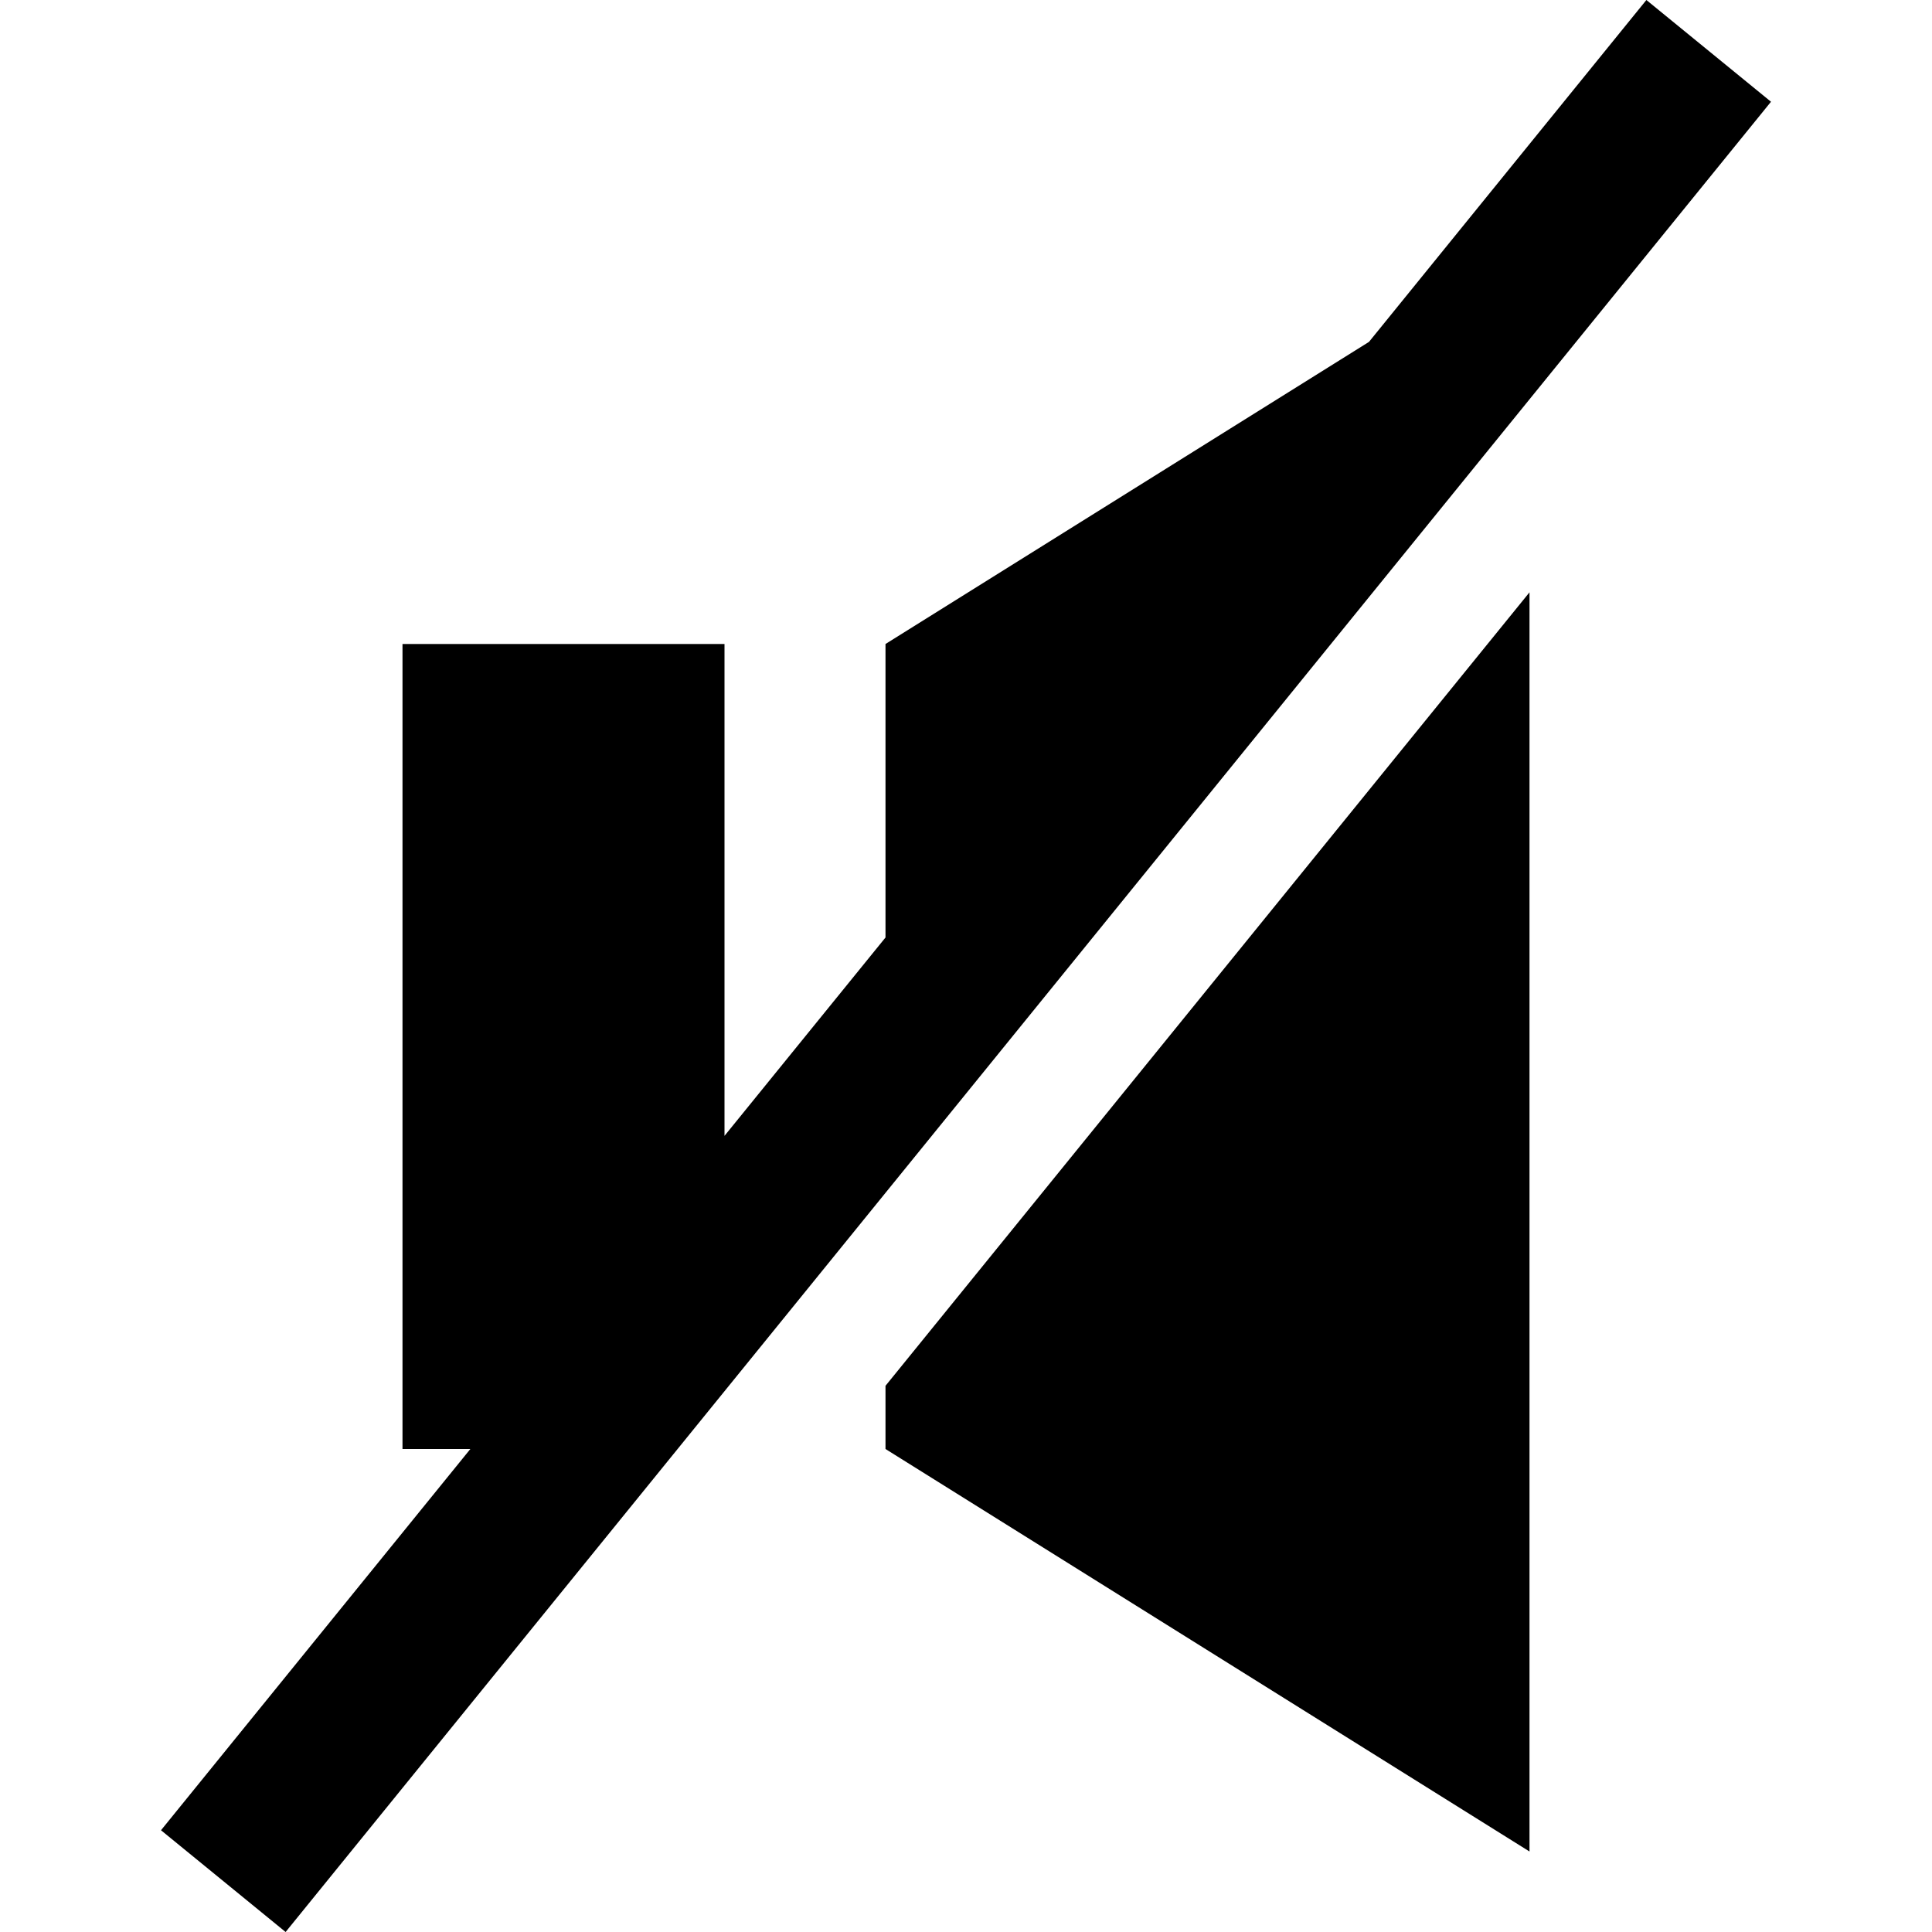
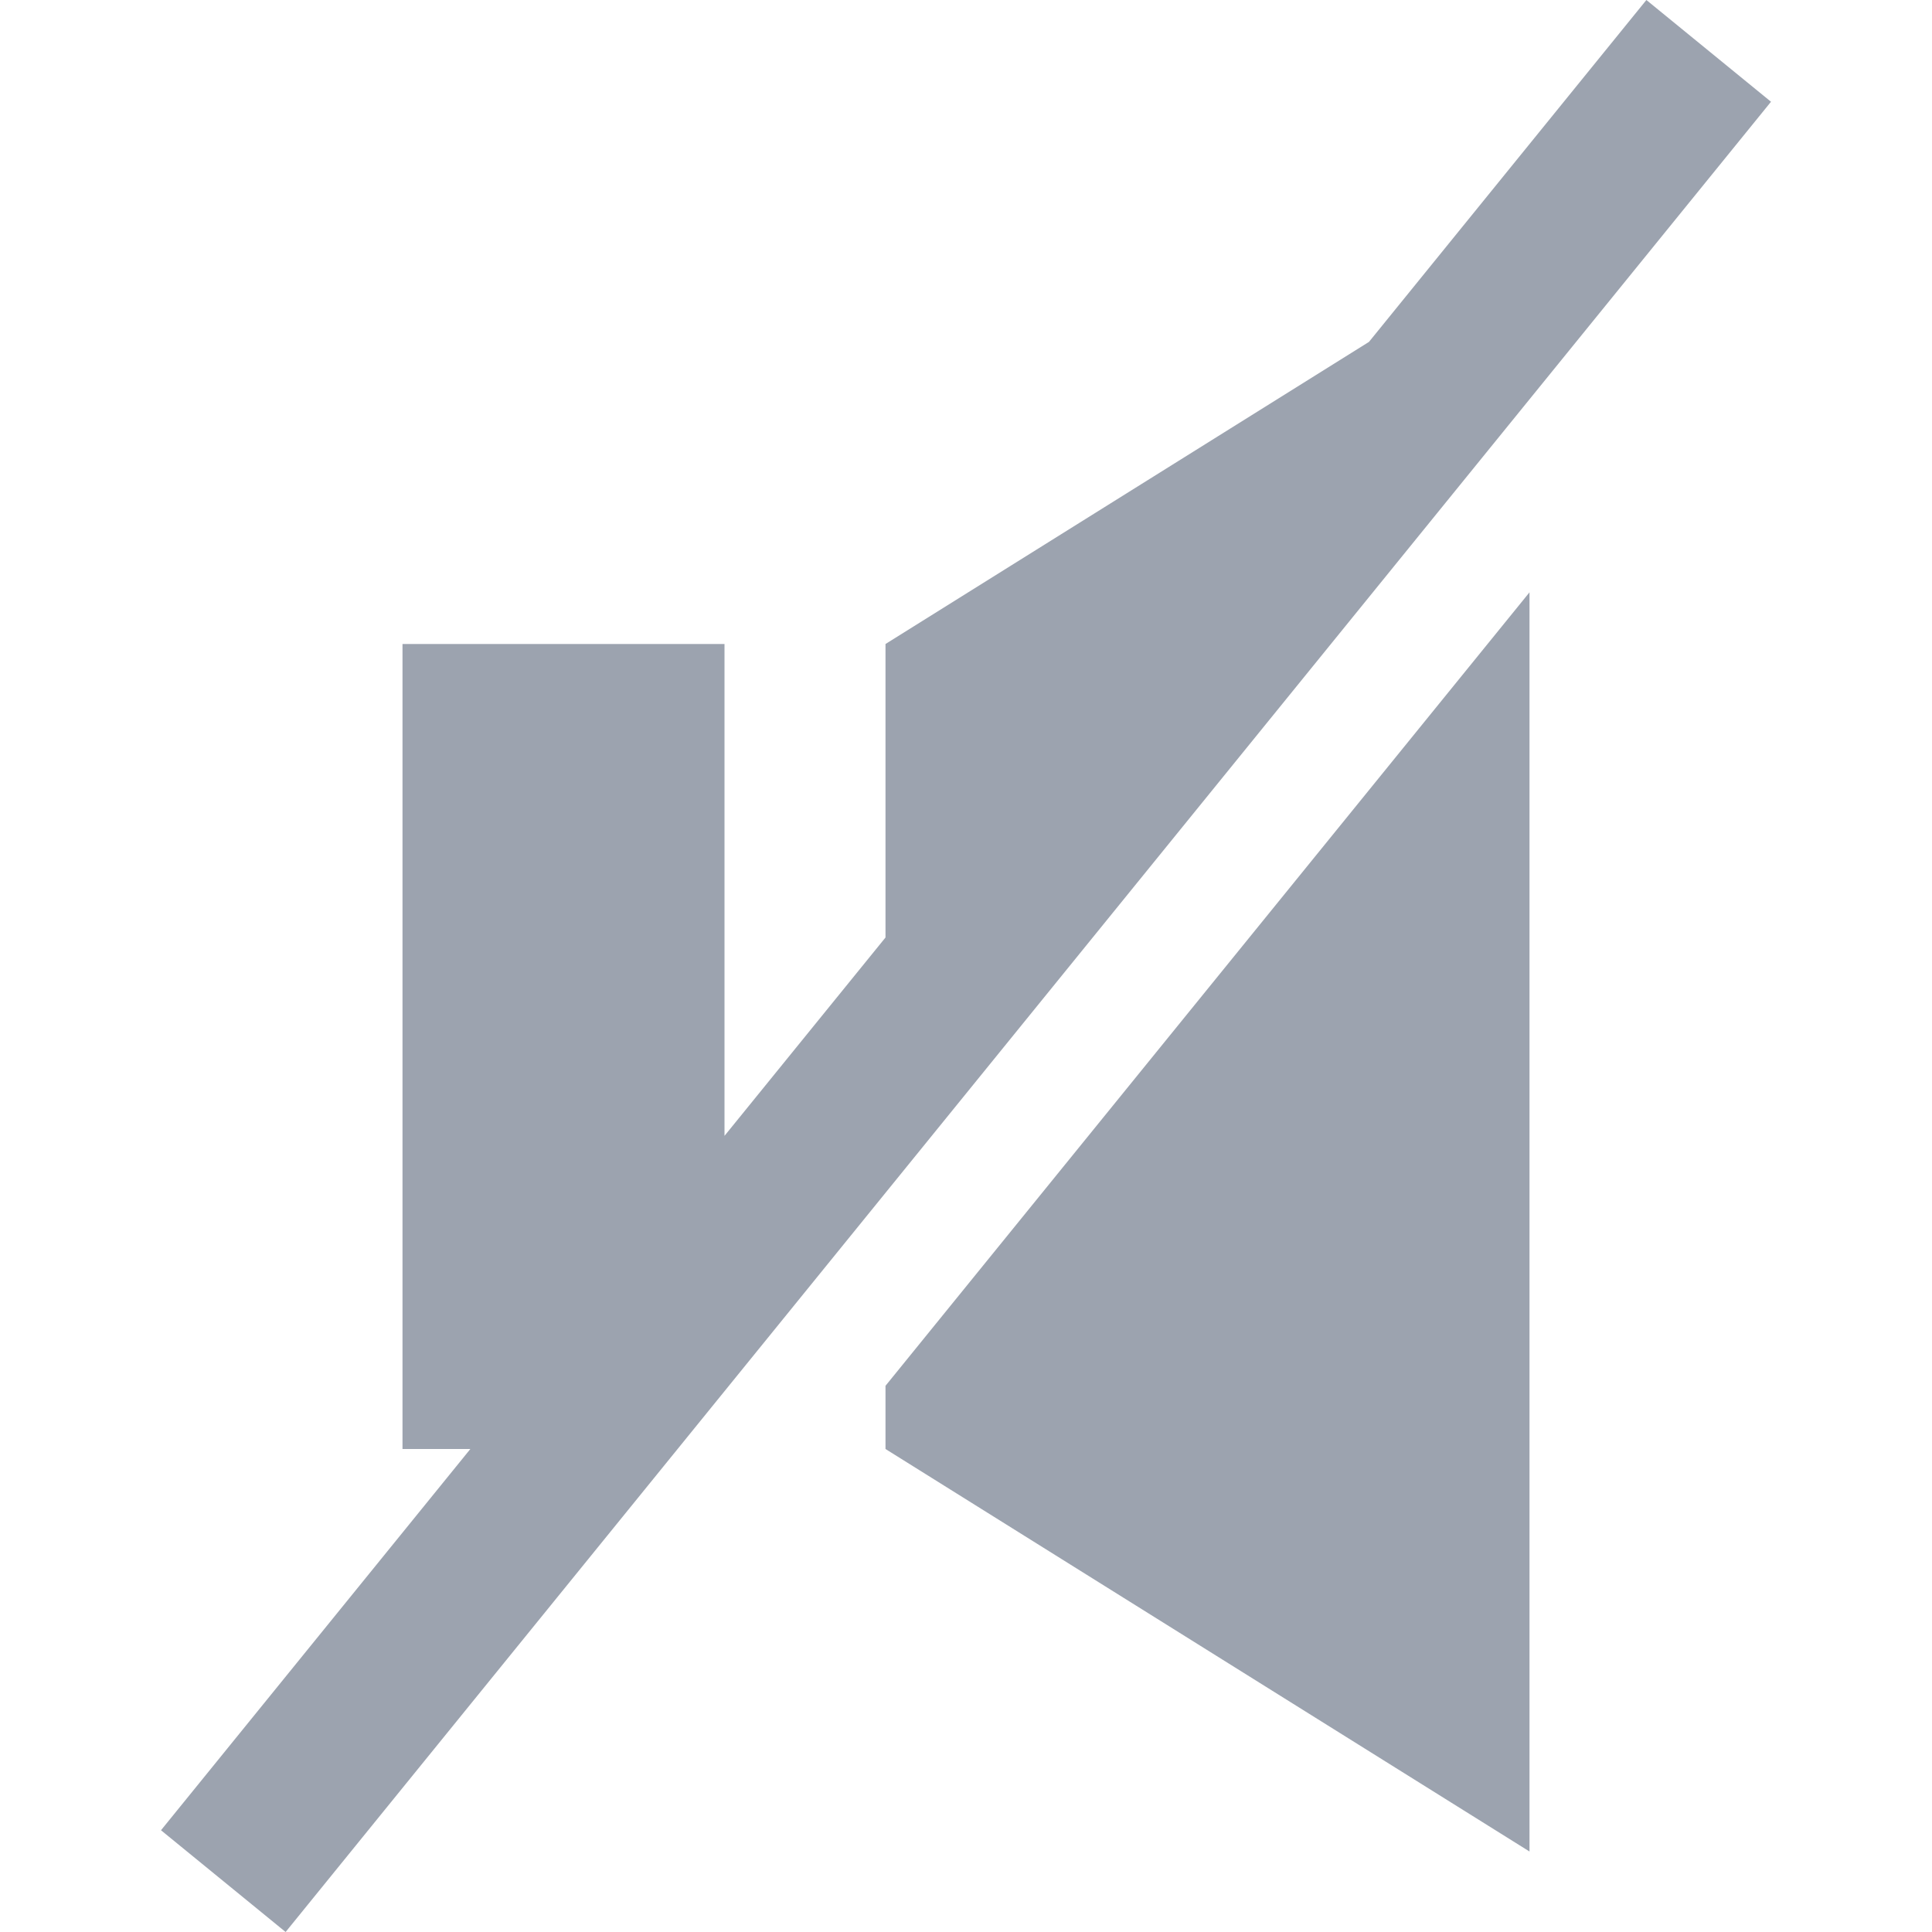
- <svg xmlns="http://www.w3.org/2000/svg" width="24" height="24" viewBox="0 0 24 24">
+ <svg xmlns="http://www.w3.org/2000/svg" fill="#9ca3af" width="24" height="24" viewBox="0 0 24 24">
  <path d="M19 7.358v15.642l-8-5v-.785l8-9.857zm3-6.094l-1.548-1.264-3.446 4.247-6.006 3.753v3.646l-2 2.464v-6.11h-4v10h.843l-3.843 4.736 1.548 1.264 18.452-22.736z" />
</svg>
